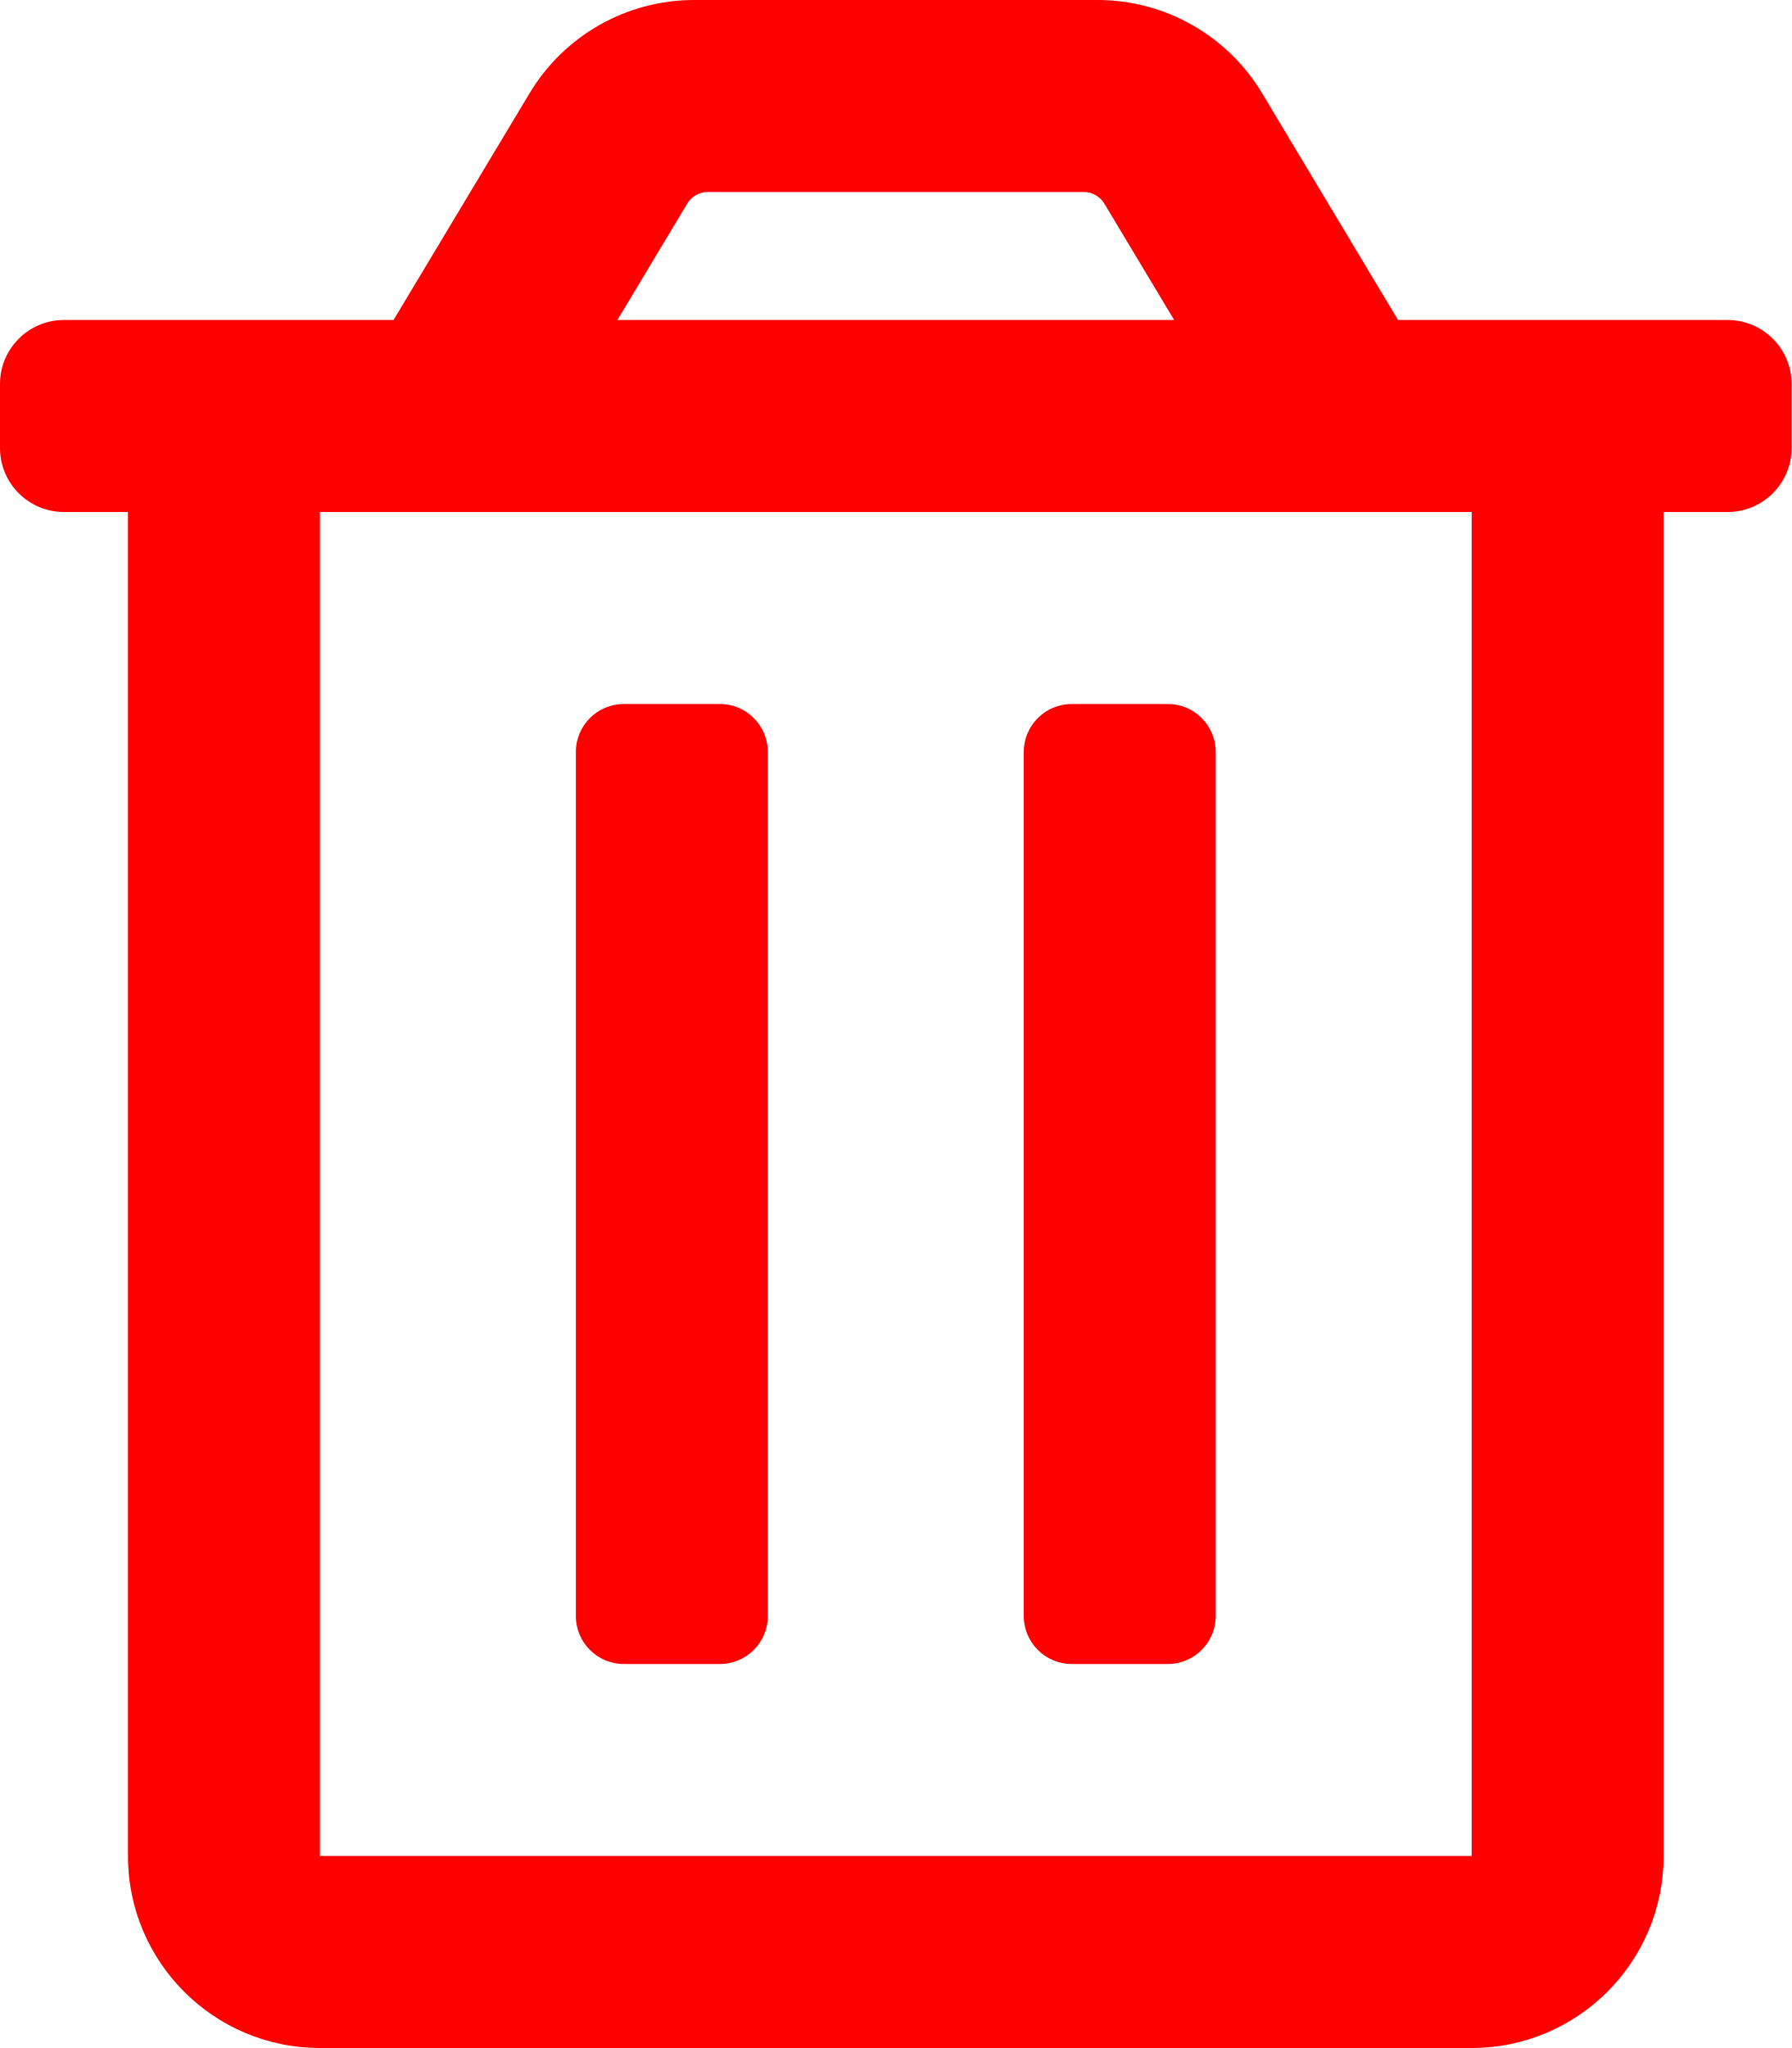
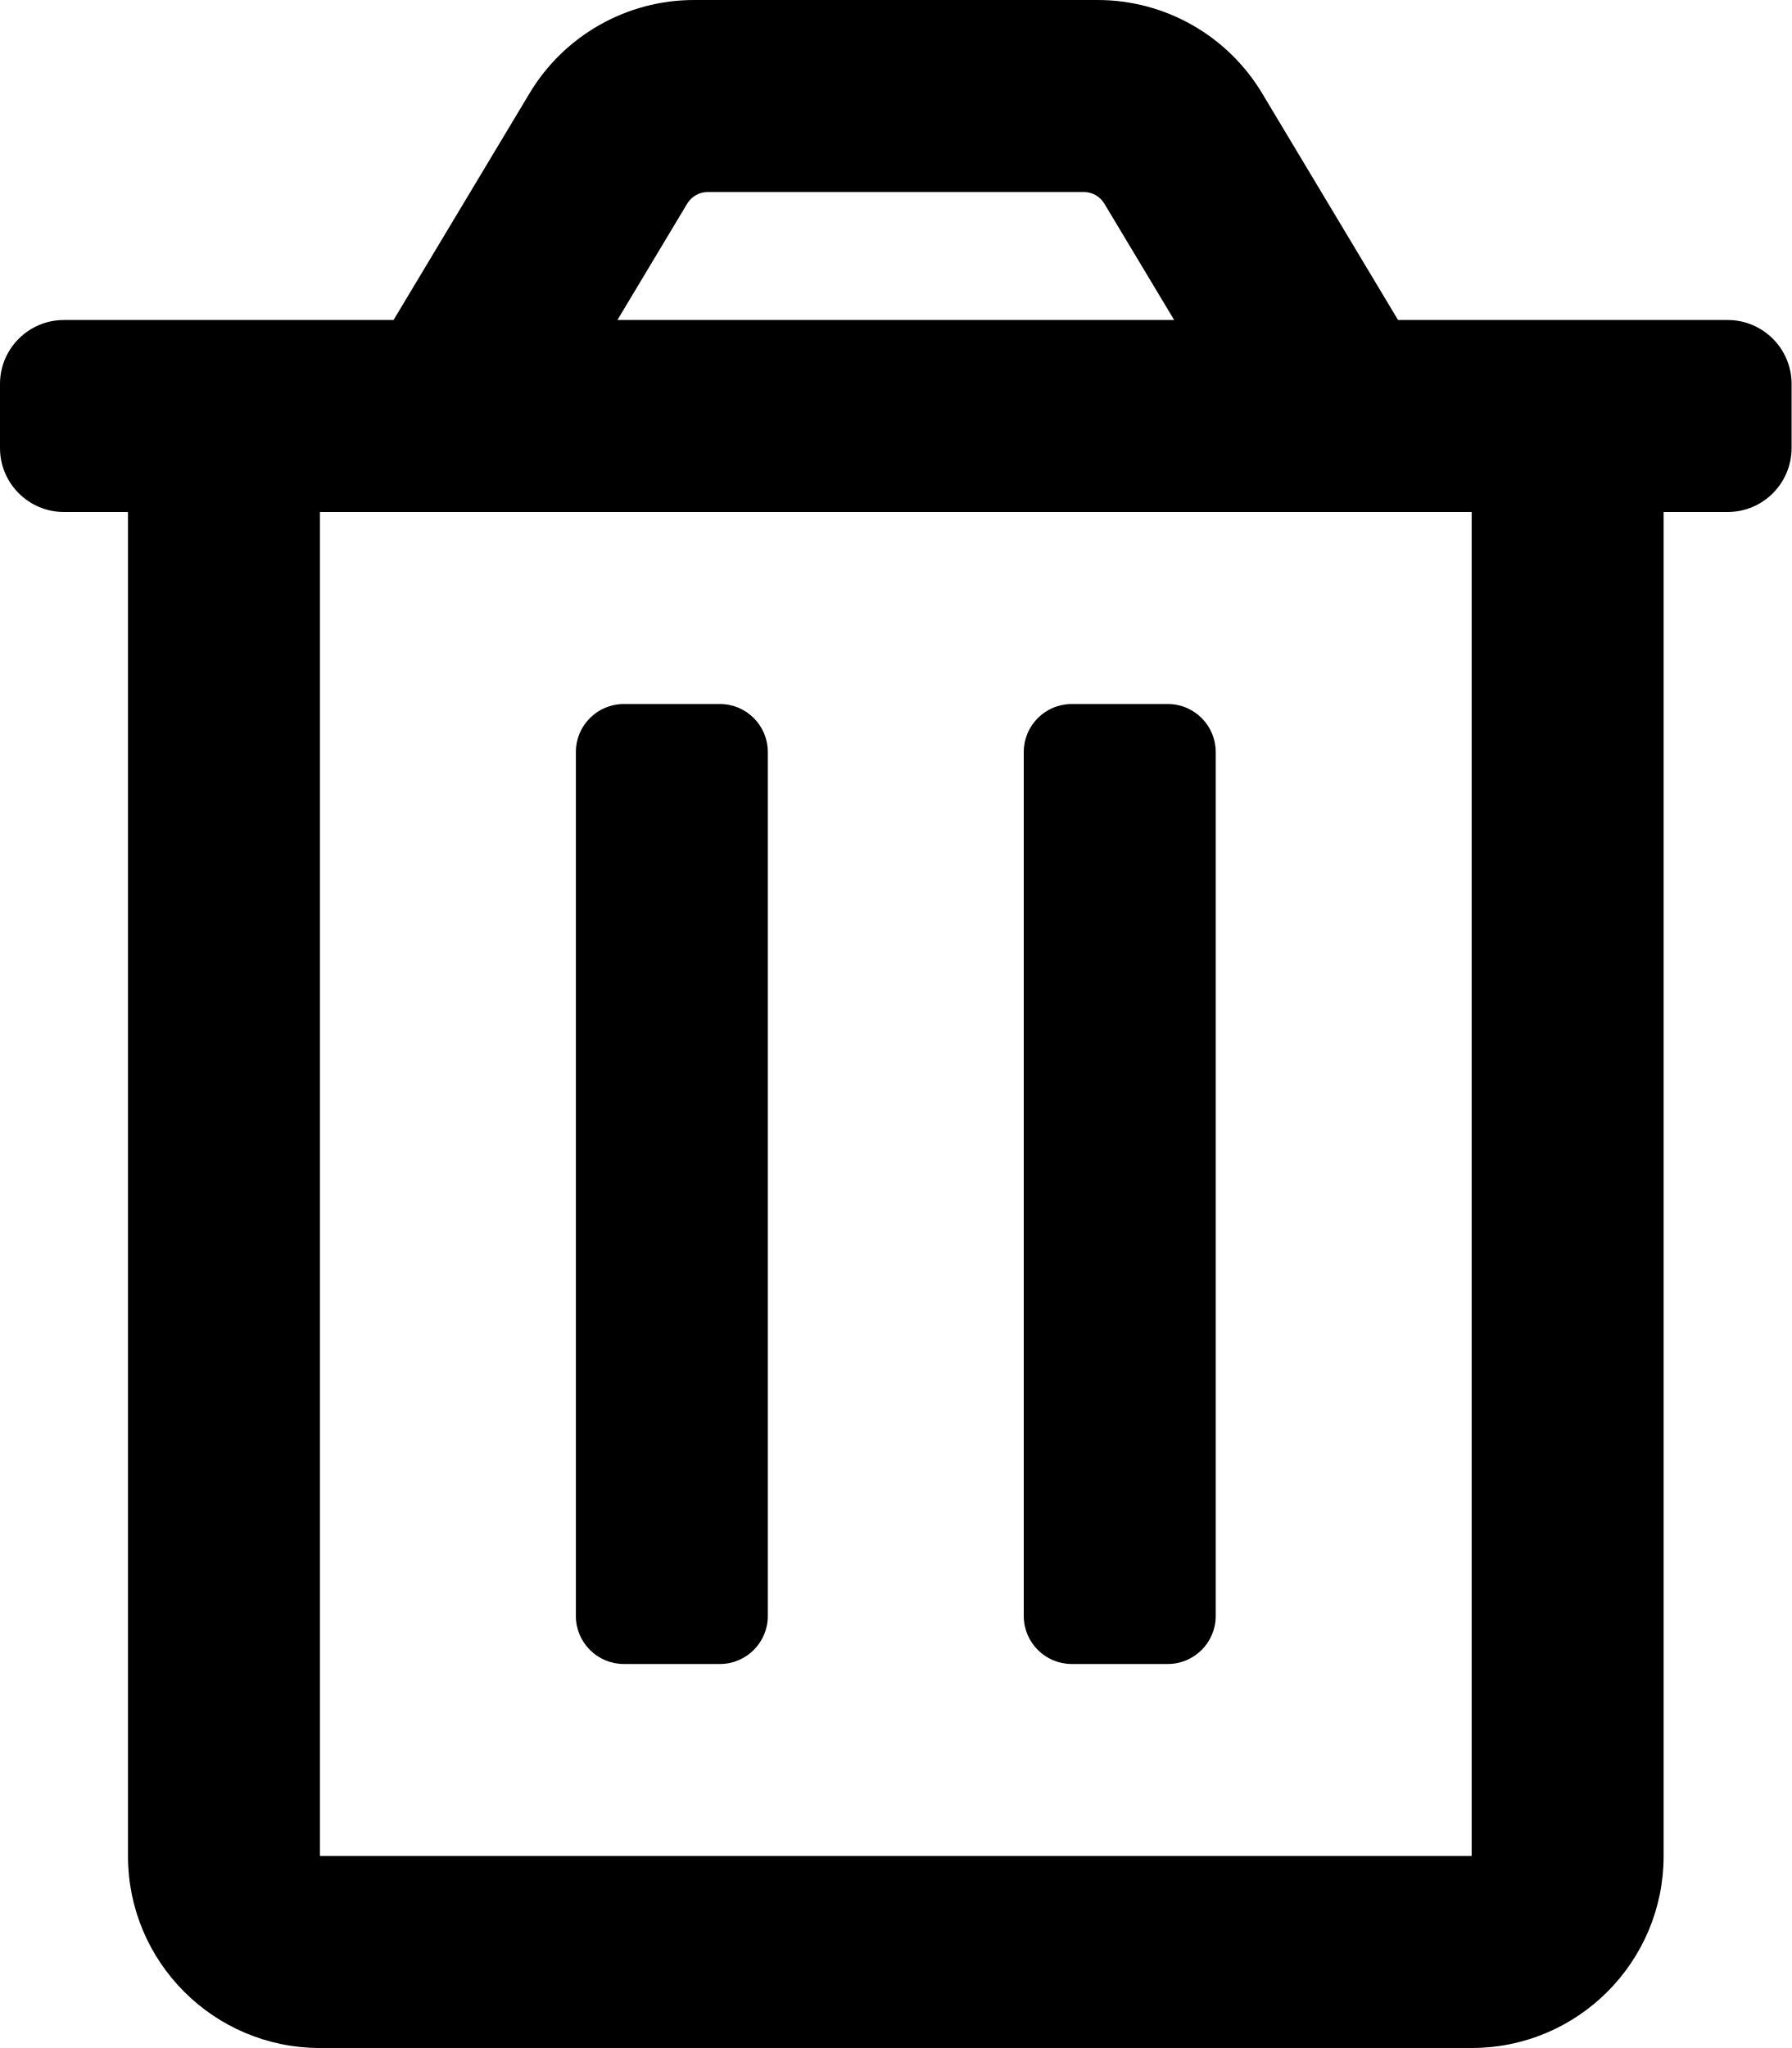
<svg xmlns="http://www.w3.org/2000/svg" aria-hidden="true" focusable="false" data-prefix="far" data-icon="trash-alt" class="svg-inline--fa fa-trash-alt fa-w-14" role="img" viewBox="0 0 448 512">
-   <path fill="red" d="M268 416h24a12 12 0 0 0 12-12V188a12 12 0 0 0-12-12h-24a12 12 0 0 0-12 12v216a12 12 0 0 0 12 12zM432 80h-82.41l-34-56.7A48 48 0 0 0 274.41 0H173.59a48 48 0 0 0-41.16 23.3L98.41 80H16A16 16 0 0 0 0 96v16a16 16 0 0 0 16 16h16v336a48 48 0 0 0 48 48h288a48 48 0 0 0 48-48V128h16a16 16 0 0 0 16-16V96a16 16 0 0 0-16-16zM171.84 50.91A6 6 0 0 1 177 48h94a6 6 0 0 1 5.15 2.91L293.61 80H154.39zM368 464H80V128h288zm-212-48h24a12 12 0 0 0 12-12V188a12 12 0 0 0-12-12h-24a12 12 0 0 0-12 12v216a12 12 0 0 0 12 12z" />
+   <path fill="currentColor" d="M268 416h24a12 12 0 0 0 12-12V188a12 12 0 0 0-12-12h-24a12 12 0 0 0-12 12v216a12 12 0 0 0 12 12zM432 80h-82.41l-34-56.7A48 48 0 0 0 274.41 0H173.59a48 48 0 0 0-41.16 23.3L98.41 80H16A16 16 0 0 0 0 96v16a16 16 0 0 0 16 16h16v336a48 48 0 0 0 48 48h288a48 48 0 0 0 48-48V128h16a16 16 0 0 0 16-16V96a16 16 0 0 0-16-16zM171.84 50.91A6 6 0 0 1 177 48h94a6 6 0 0 1 5.15 2.91L293.61 80H154.39zM368 464H80V128h288zm-212-48h24a12 12 0 0 0 12-12V188a12 12 0 0 0-12-12h-24a12 12 0 0 0-12 12v216a12 12 0 0 0 12 12z" />
</svg>
